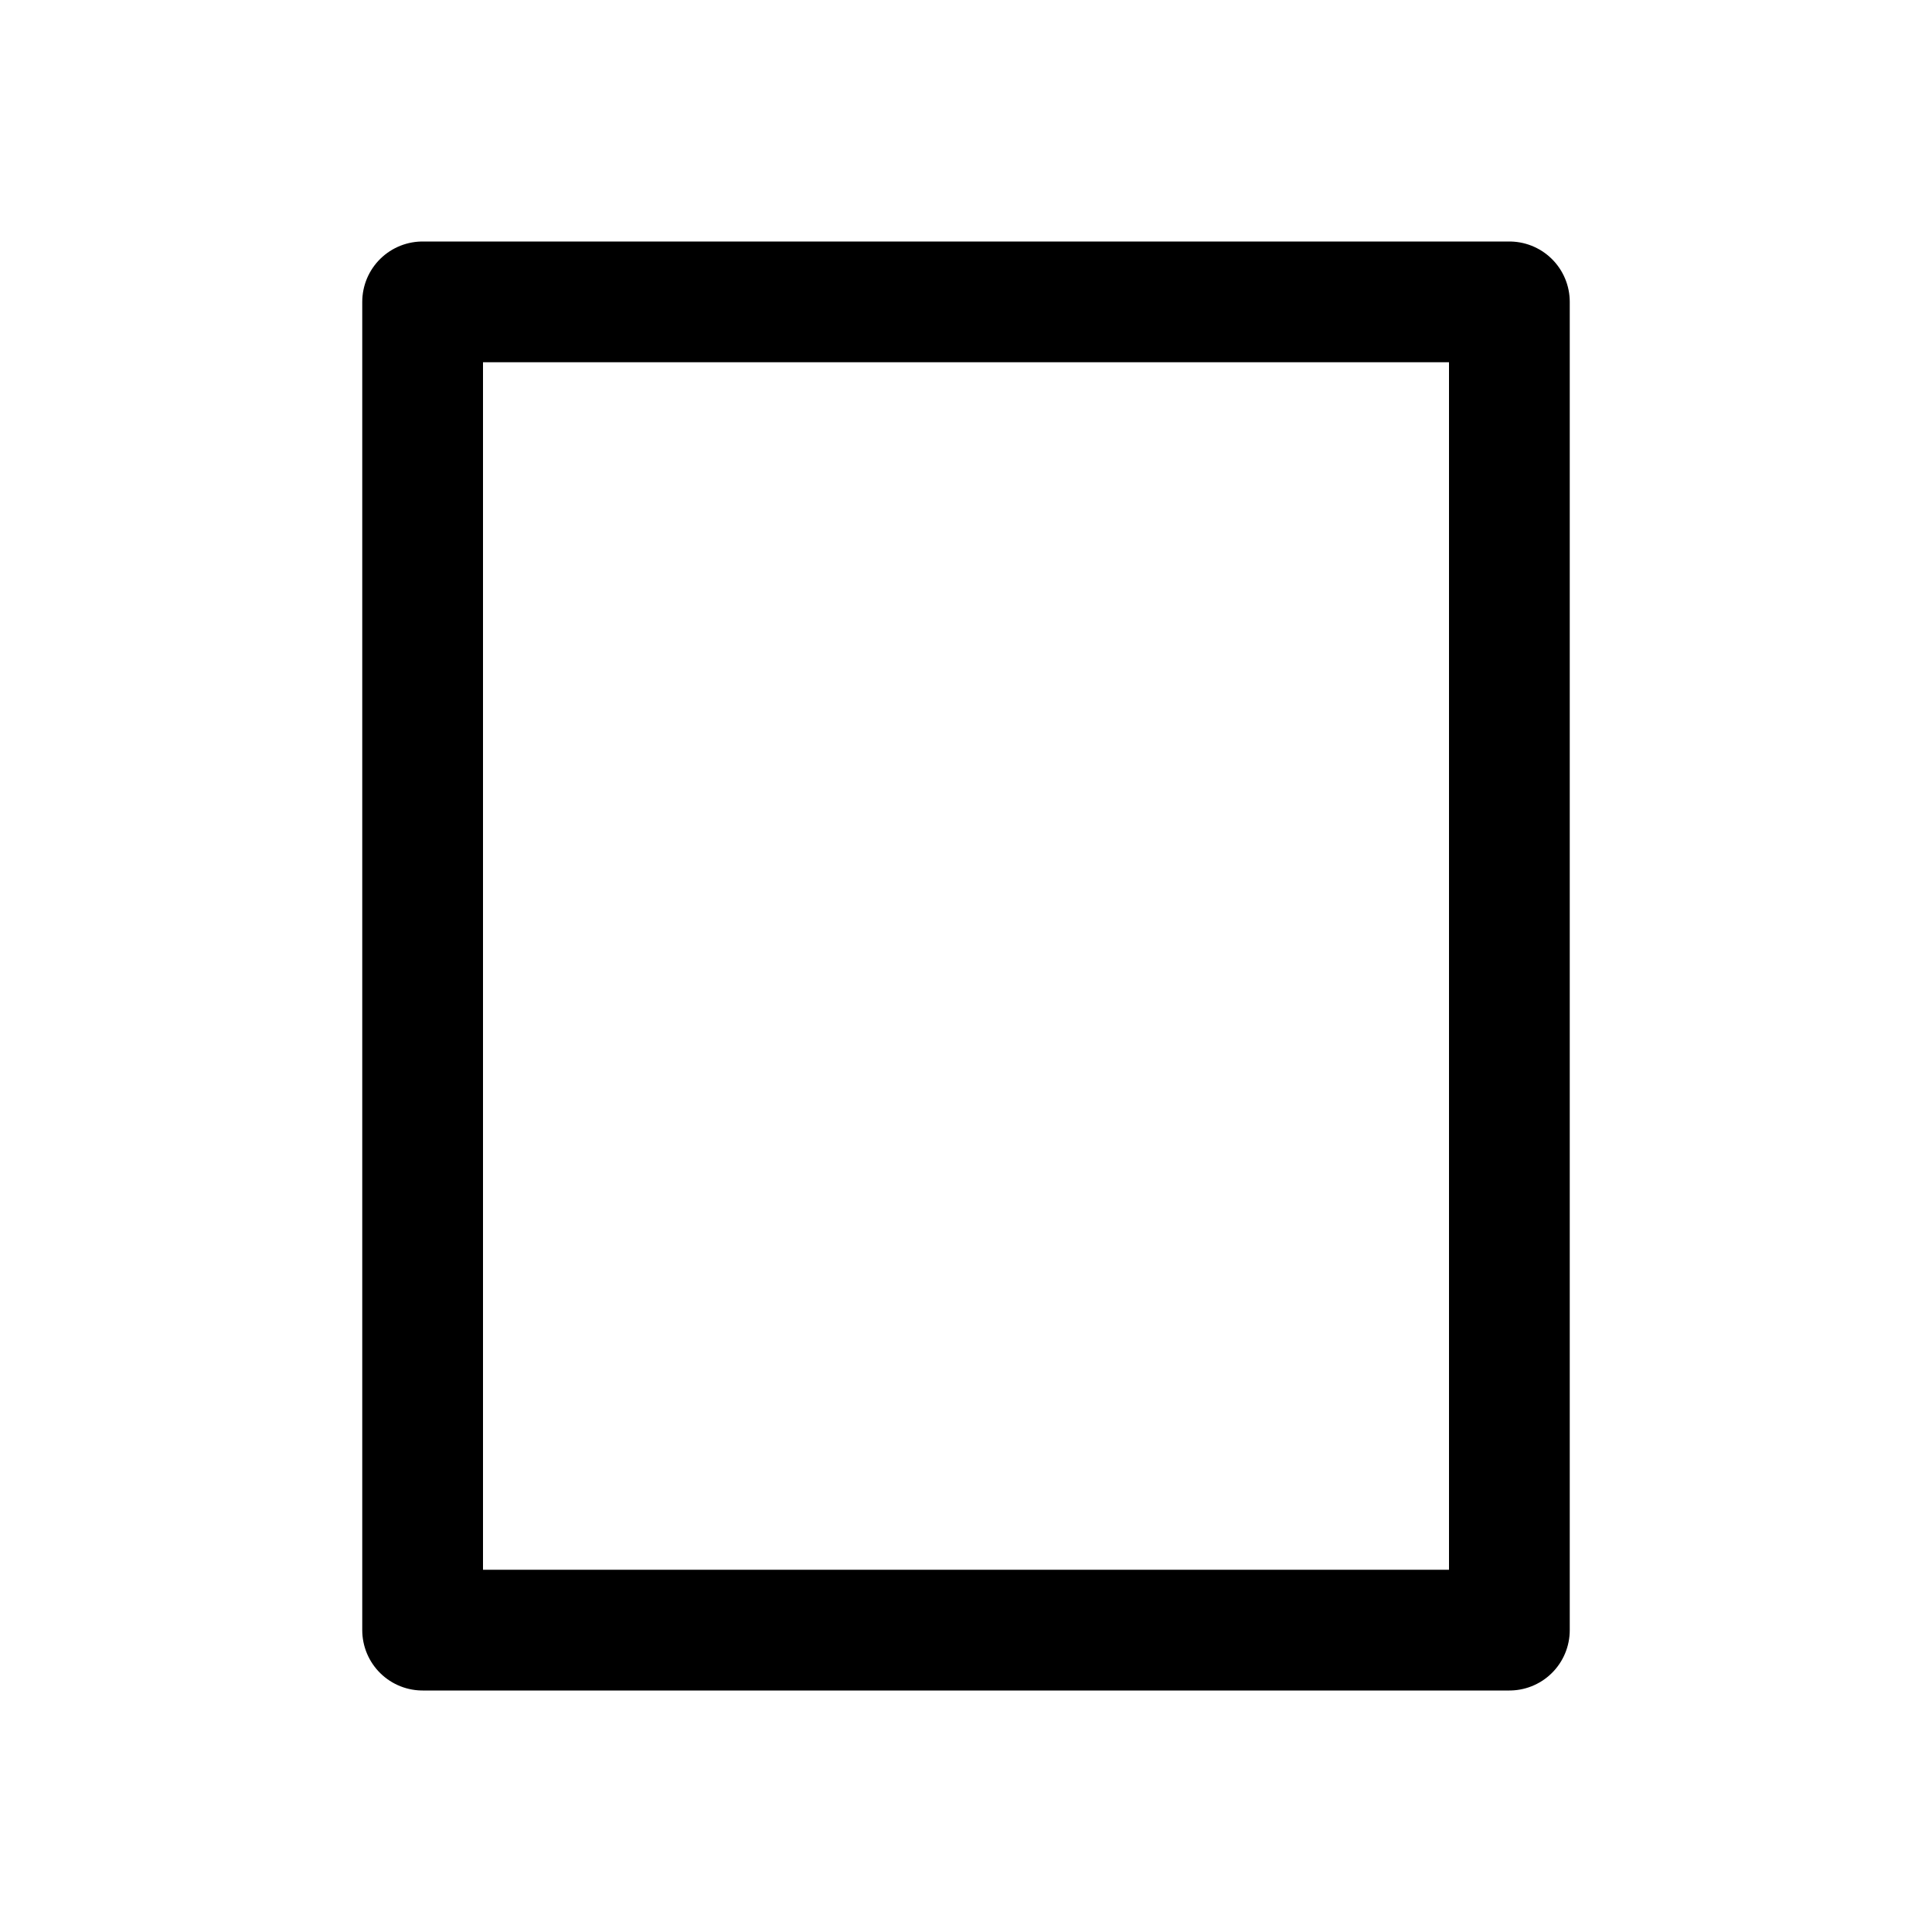
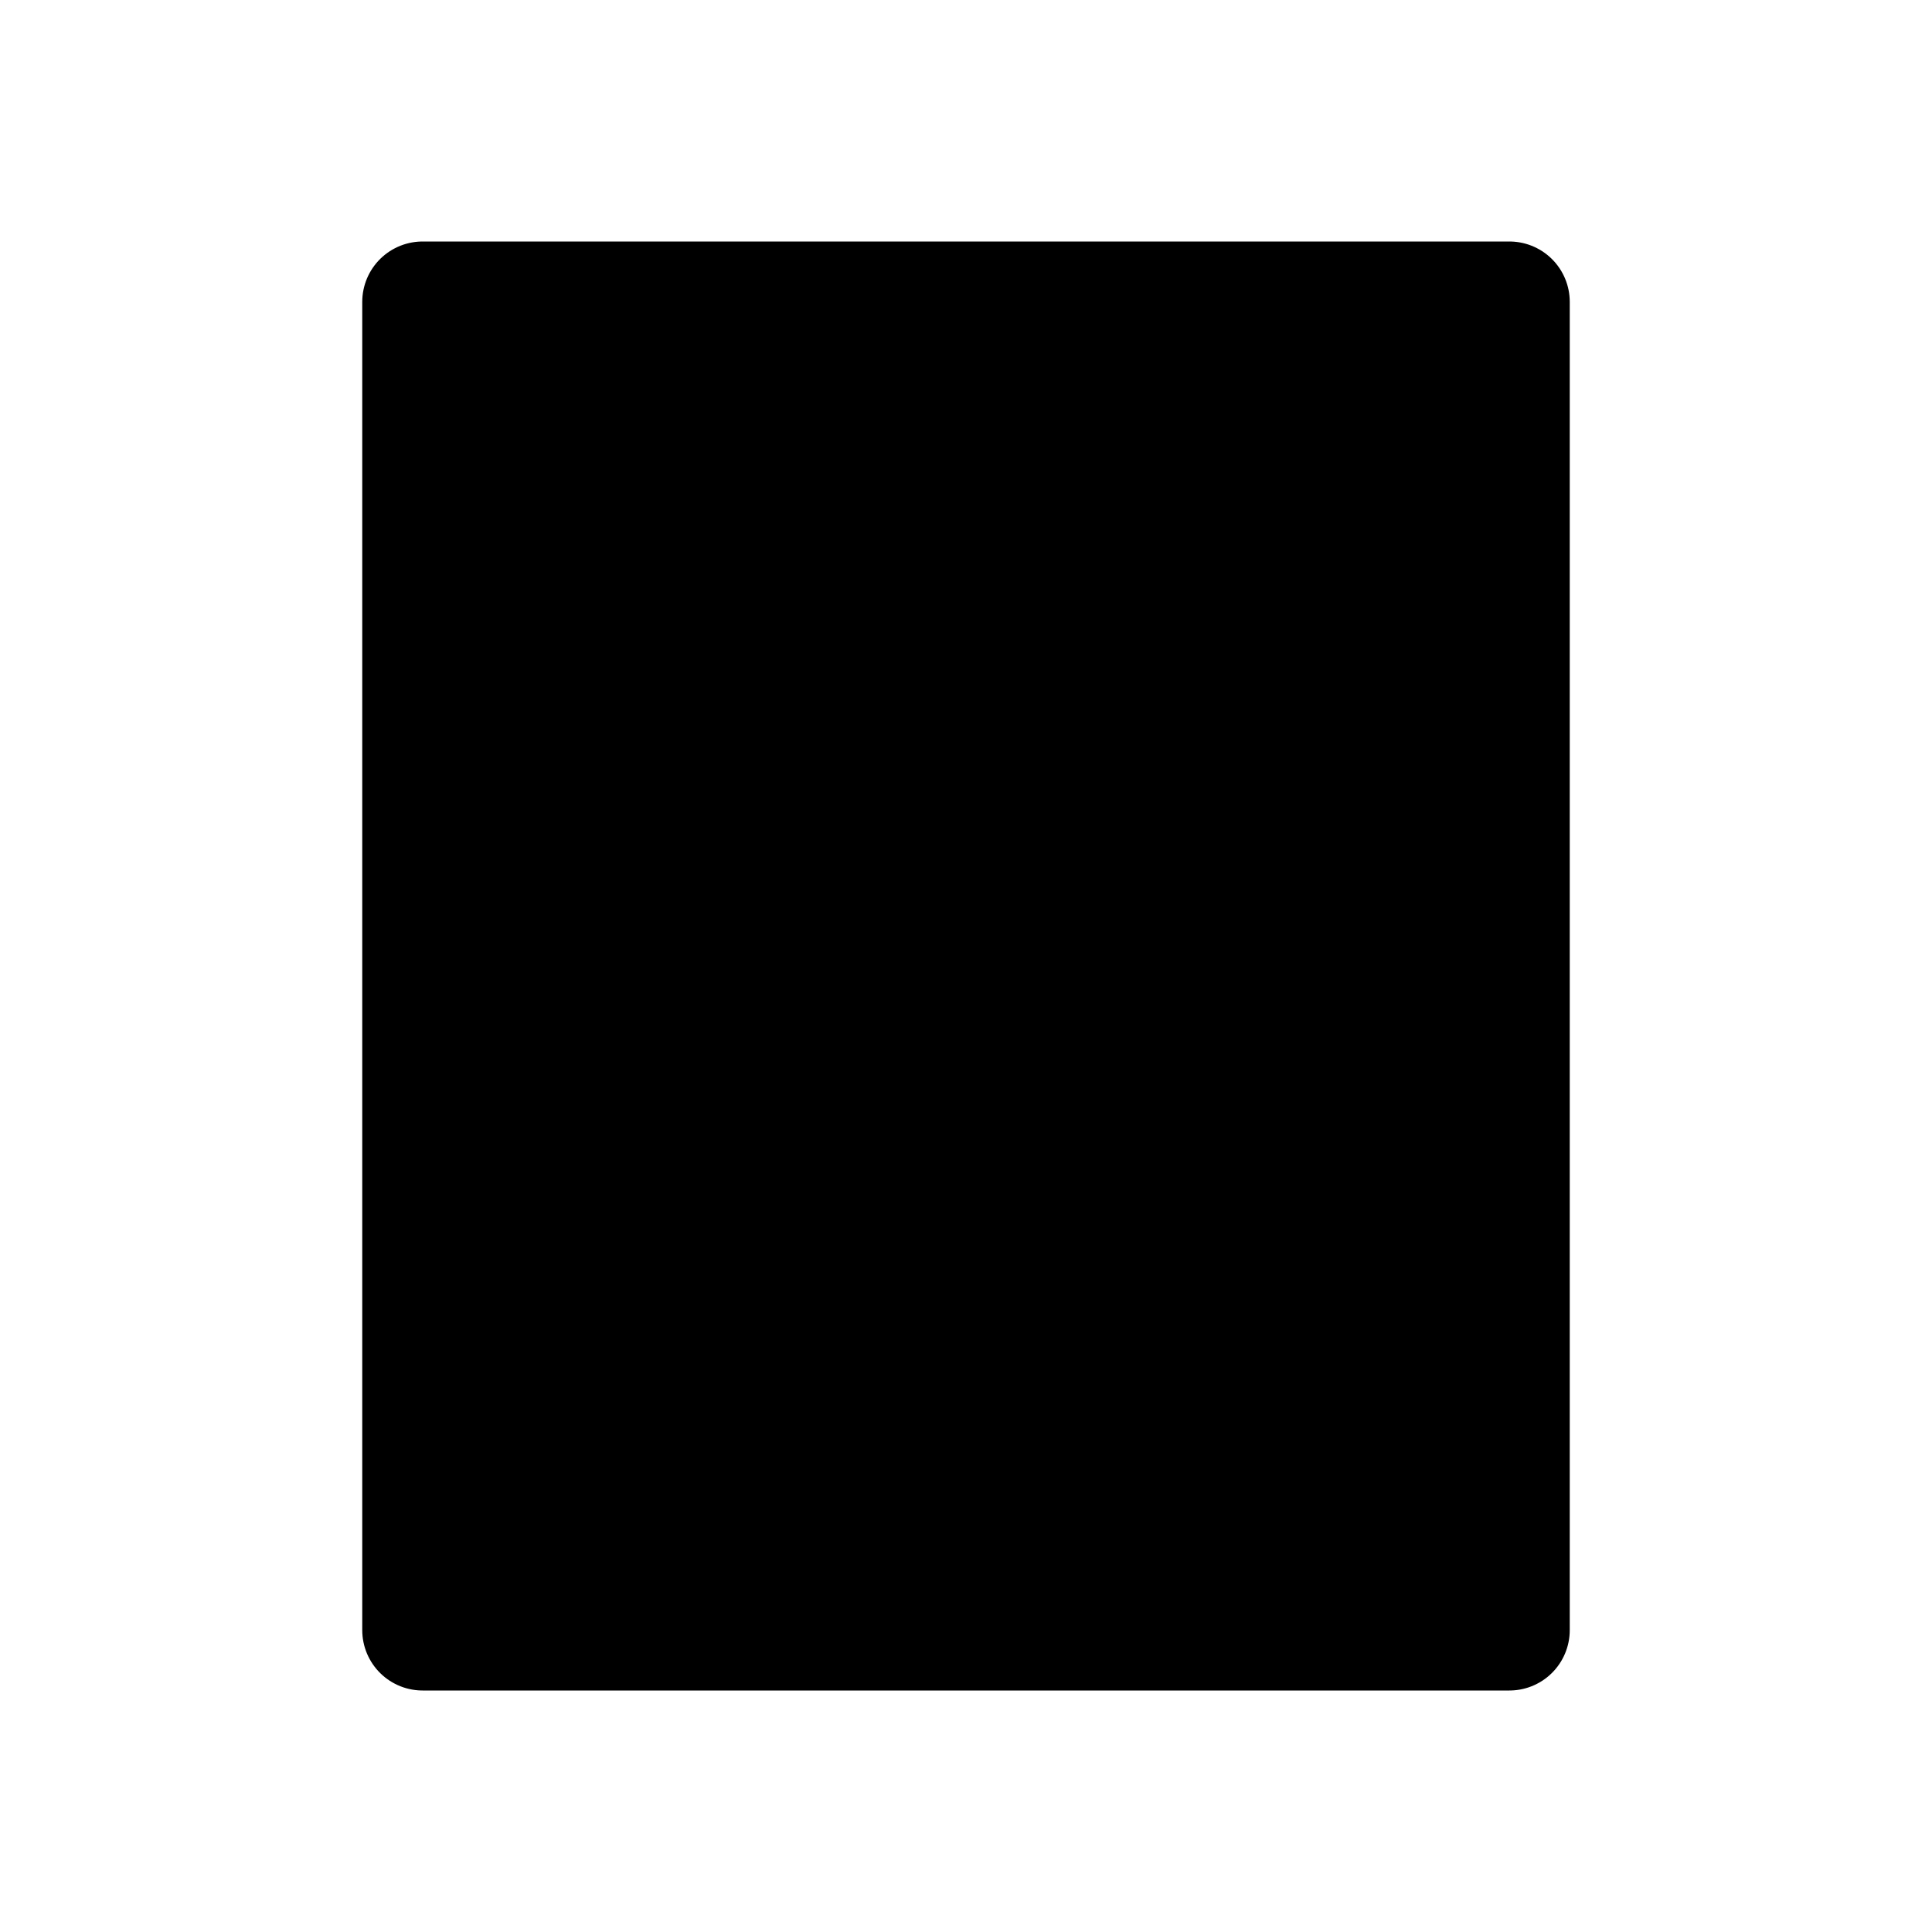
<svg xmlns="http://www.w3.org/2000/svg" height="16" width="16" id="svg2" version="1.1">
  <defs id="defs7" />
-   <rect style="opacity:1;fill:none;fill-opacity:1;fill-rule:nonzero;stroke:#000000;stroke-width:1;stroke-linecap:round;stroke-linejoin:round;stroke-miterlimit:4;stroke-dasharray:none;stroke-dashoffset:0;stroke-opacity:1" id="rect4485" width="9" height="11" x="3.5" y="2.5" />
+   <rect style="opacity:1;fill:#000000;fill-opacity:1;fill-rule:nonzero;stroke:#000000;stroke-width:1;stroke-linecap:round;stroke-linejoin:round;stroke-miterlimit:4;stroke-dasharray:none;stroke-dashoffset:0;stroke-opacity:1" id="rect4485" width="9" height="11" x="3.5" y="2.5" />
</svg>
